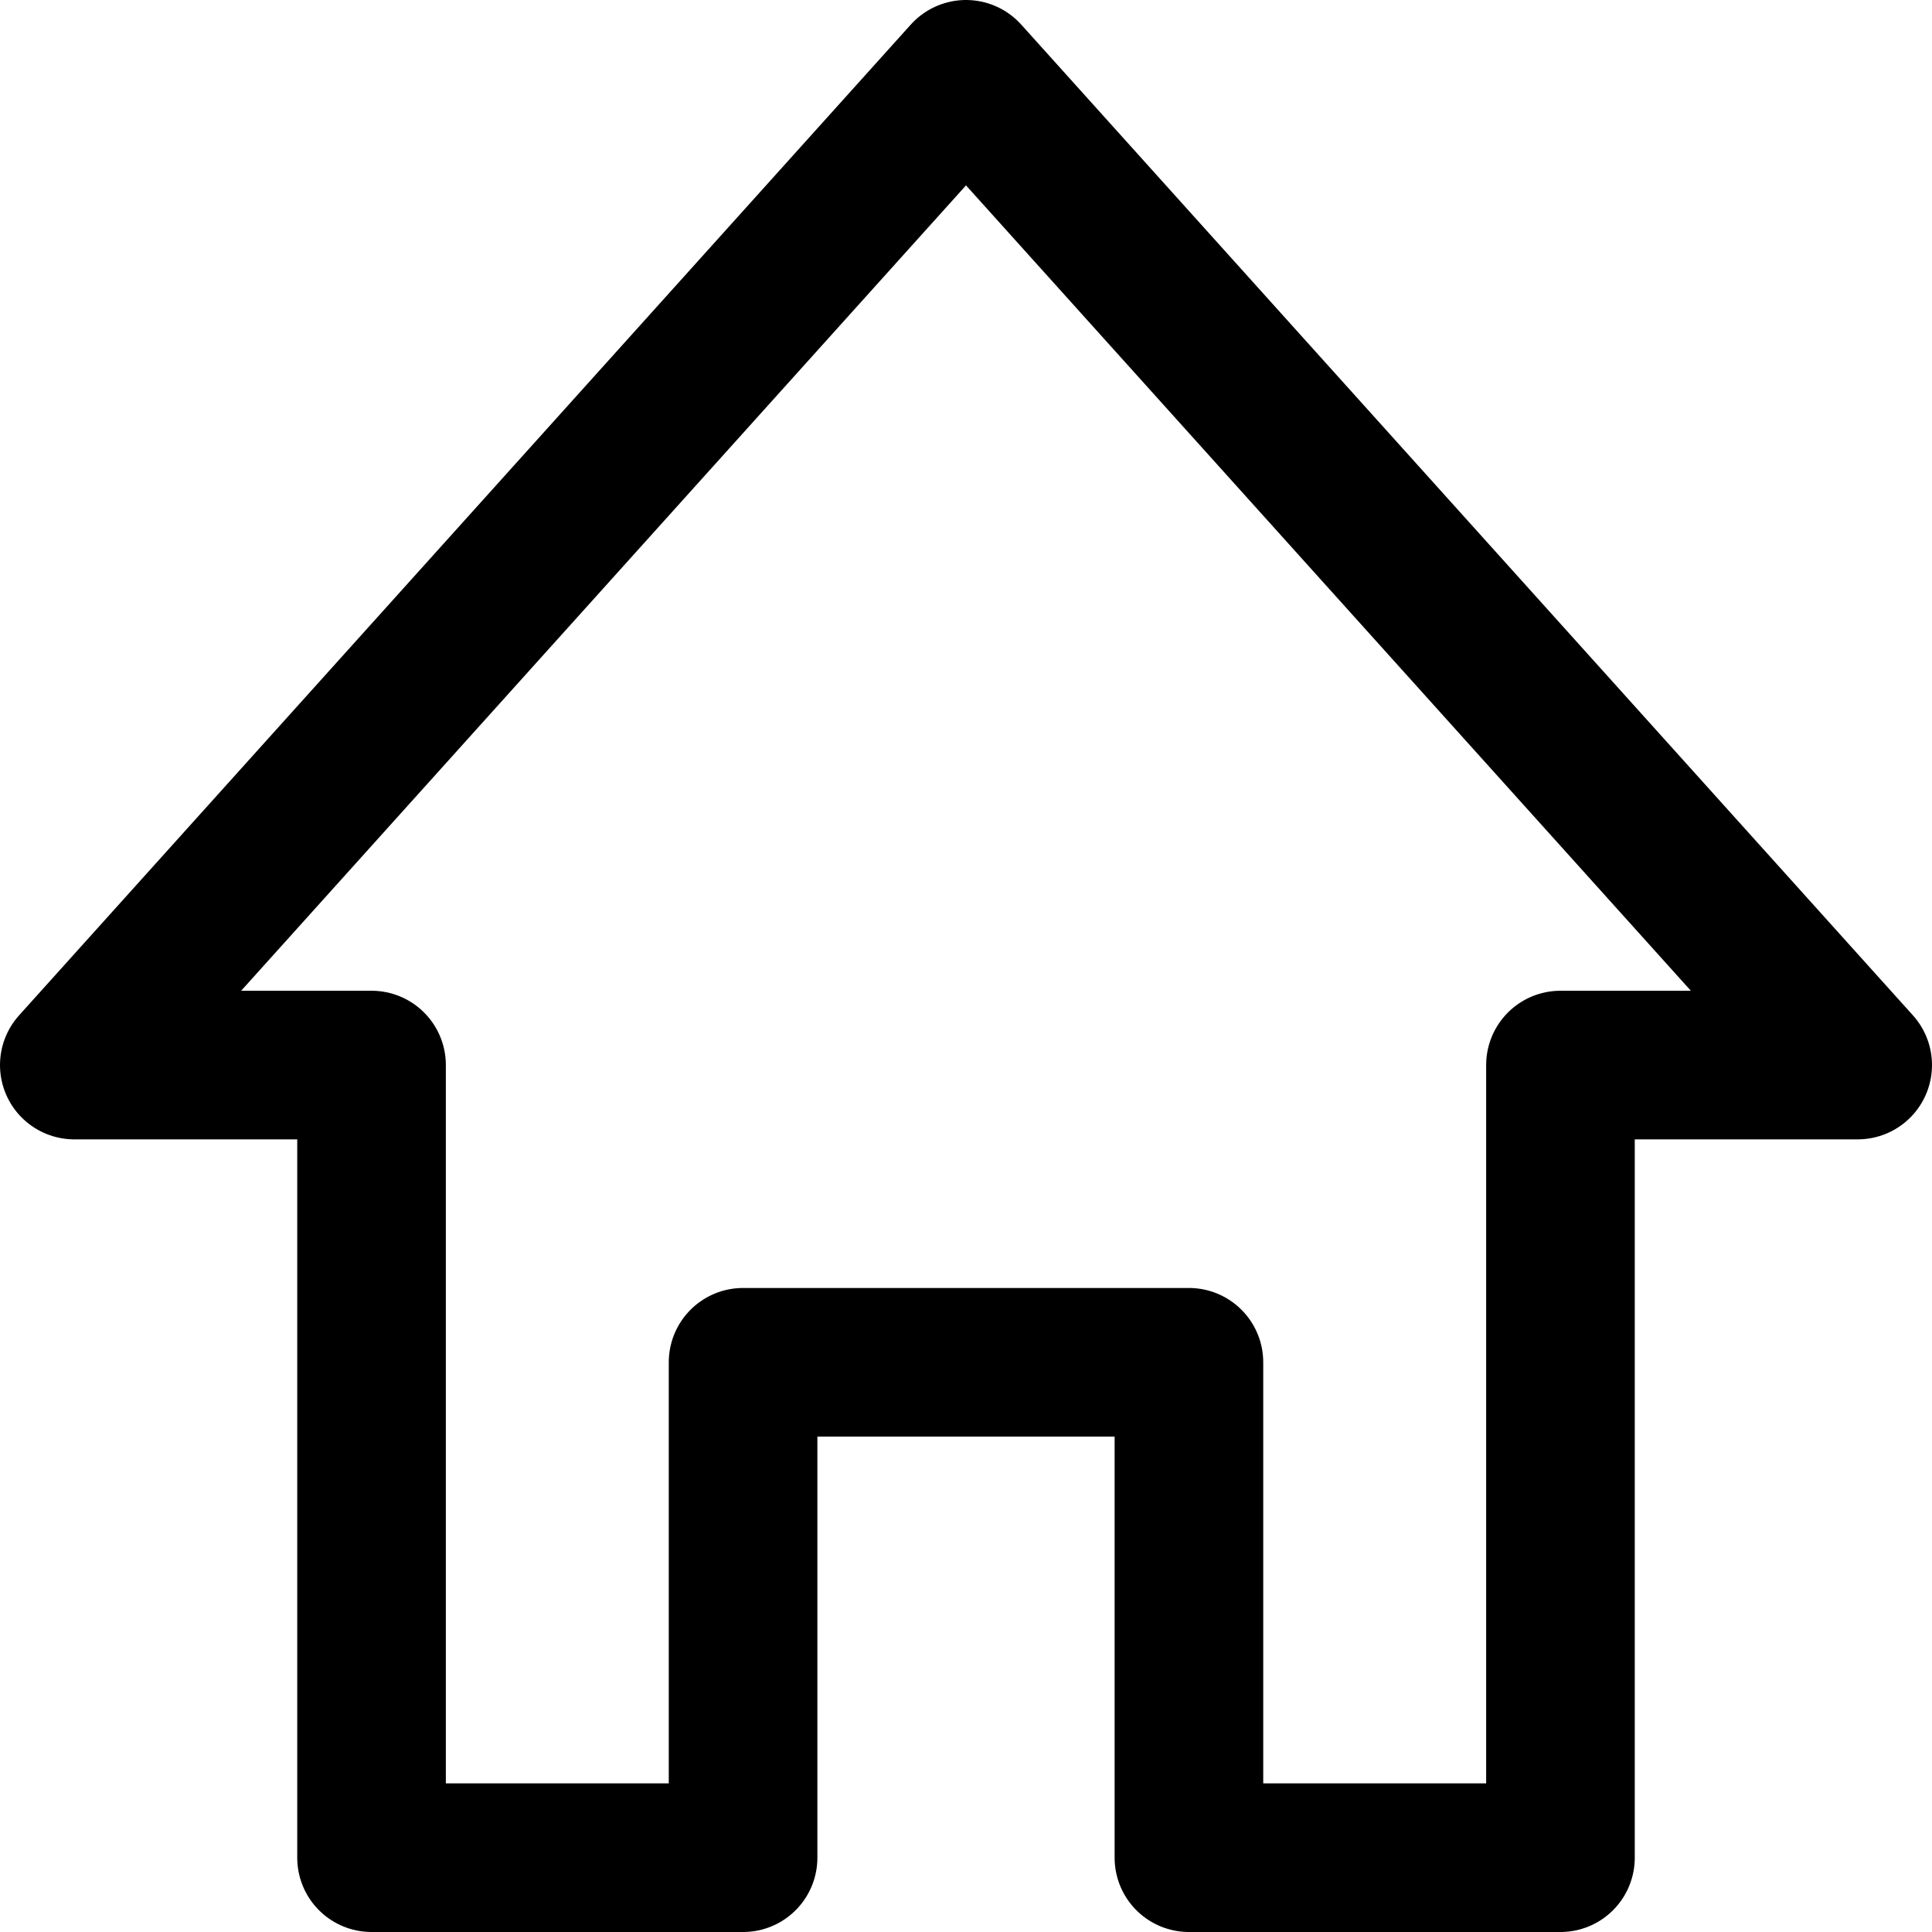
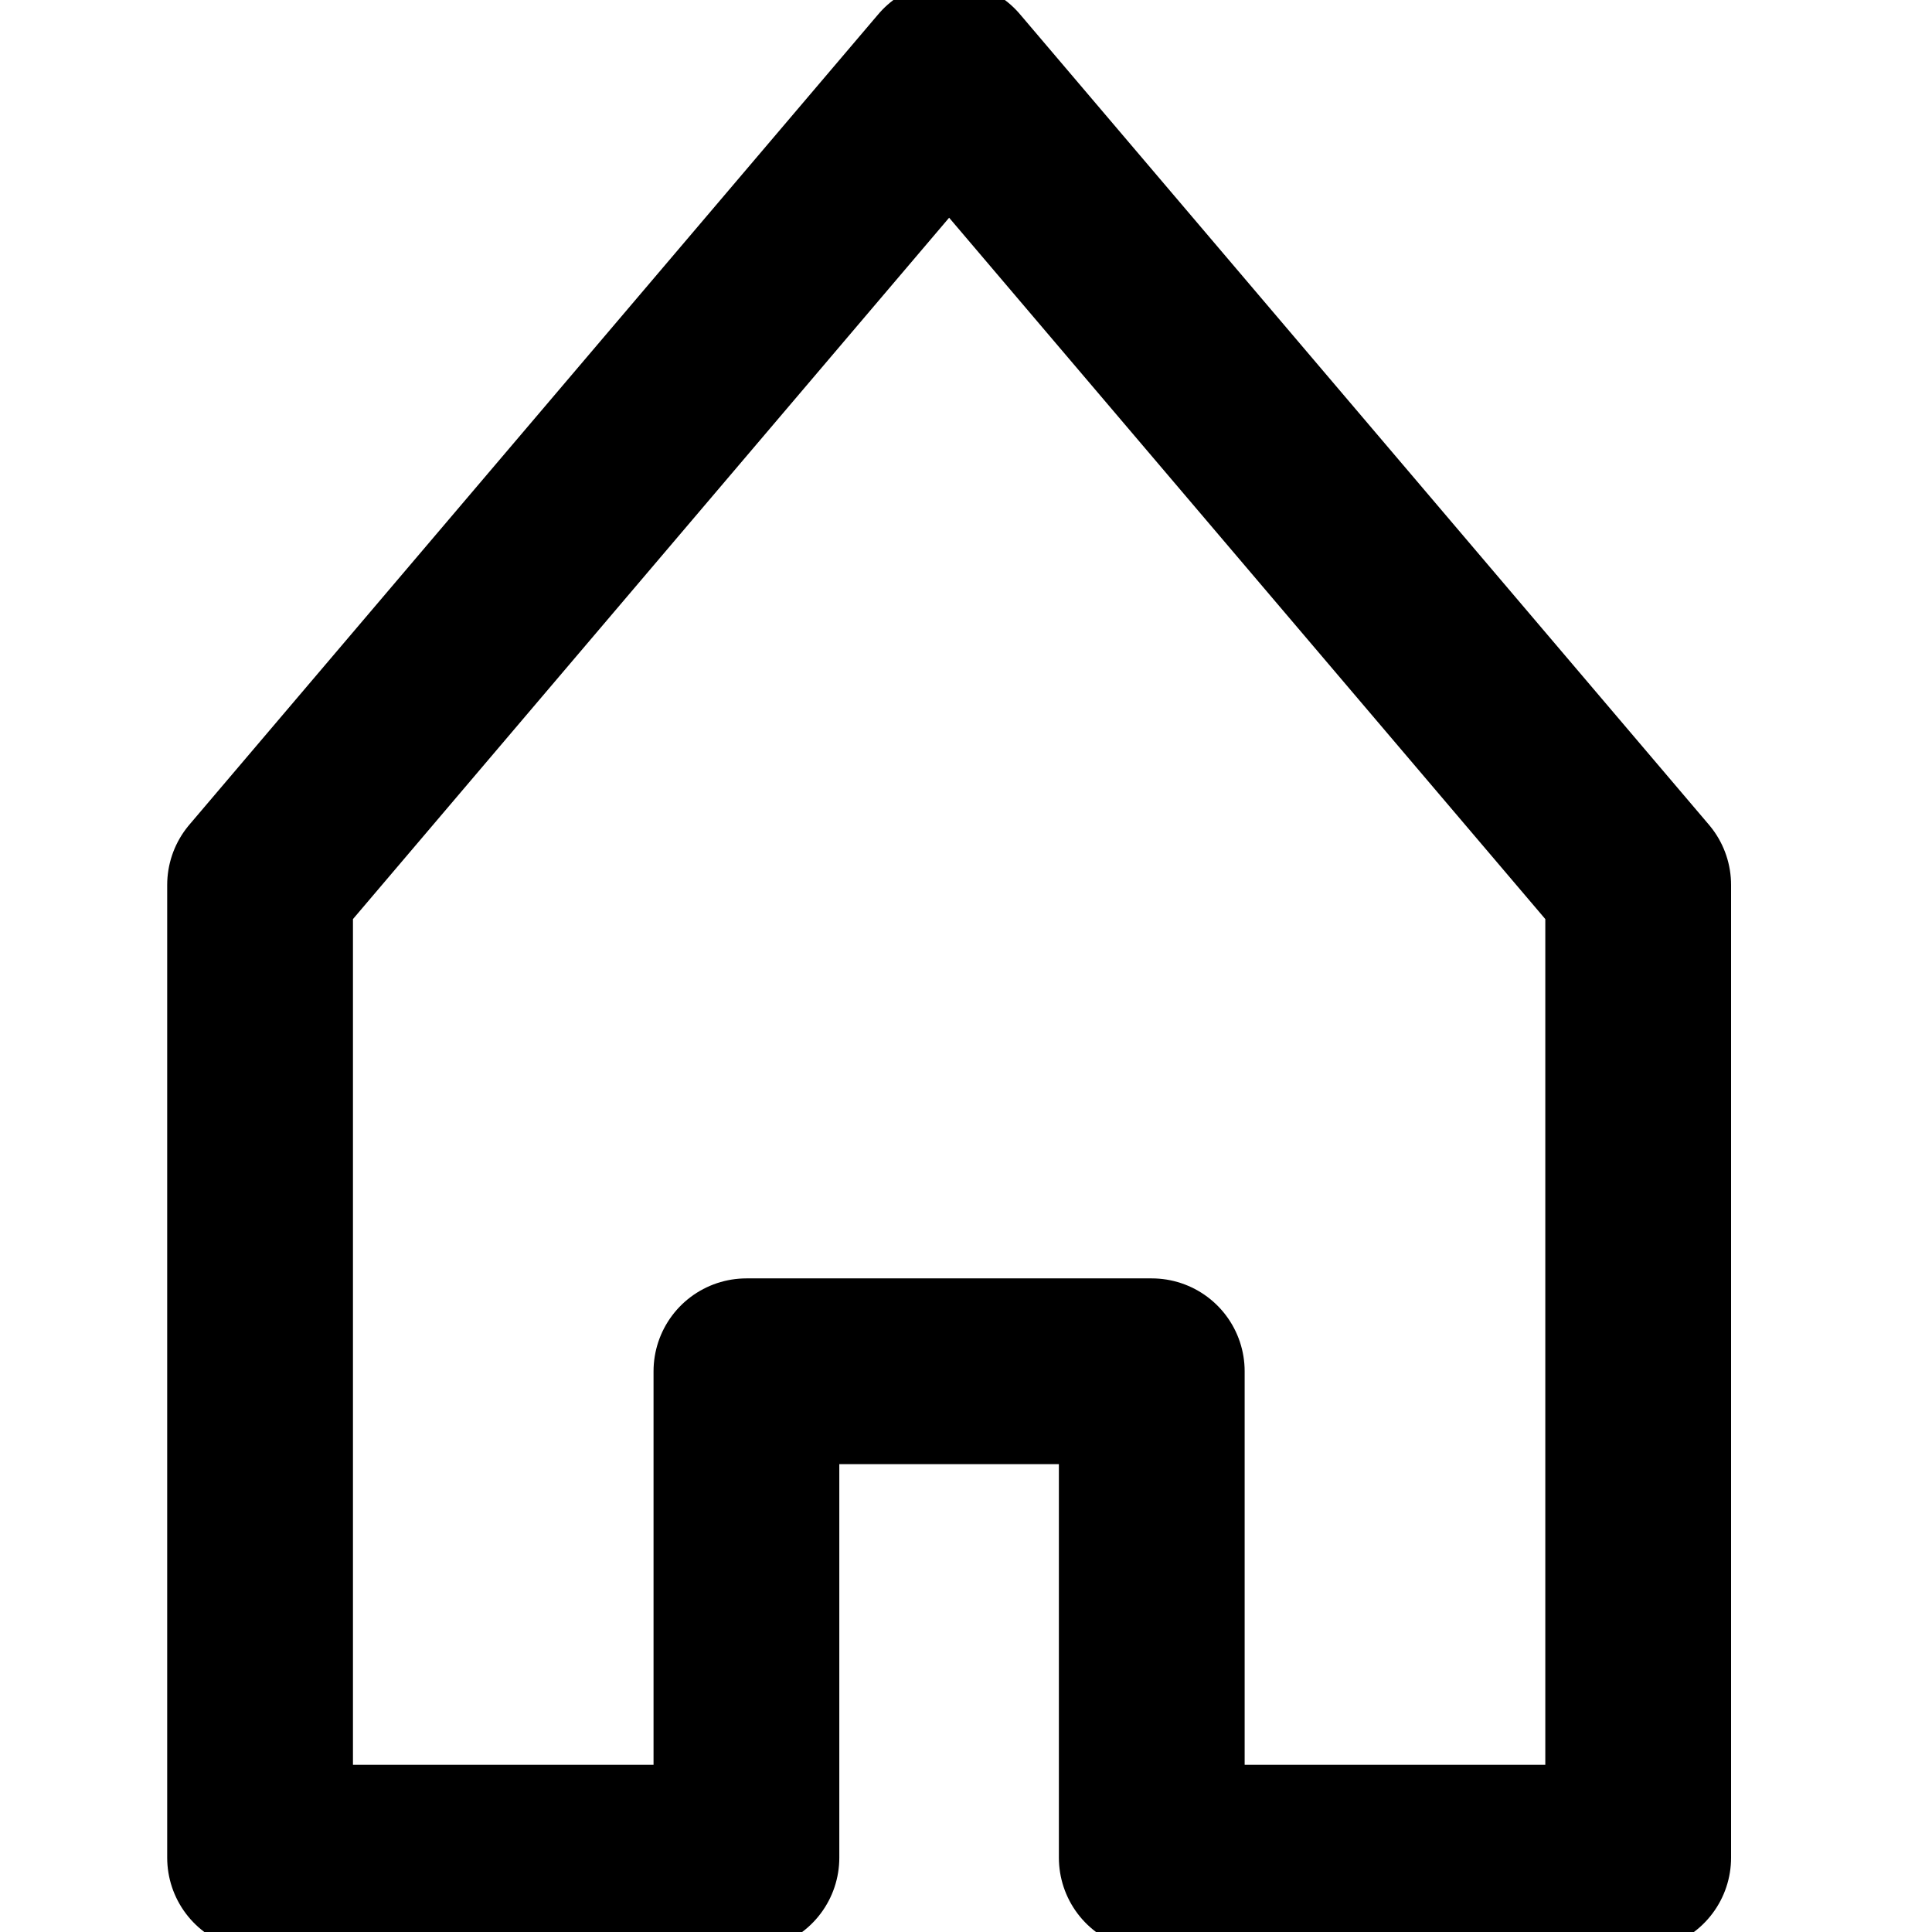
- <svg xmlns="http://www.w3.org/2000/svg" width="21" height="21" viewBox="0 0 26 26" fill="none">
-   <path d="M25 14.333L13 1L1 14.333H5V25H10V18.333H16V25H21V14.333H25Z" stroke="black" stroke-width="2" stroke-linejoin="round" />
+ <svg xmlns="http://www.w3.org/2000/svg" width="17" height="17" viewBox="0 0 21 26" fill="none">
+   <path d="M19.546 11.909L10.273 1L1 11.909V25H7.545V18.454H13V25H19.546V11.909Z" stroke="black" stroke-width="2.5" stroke-linejoin="round" />
</svg>
